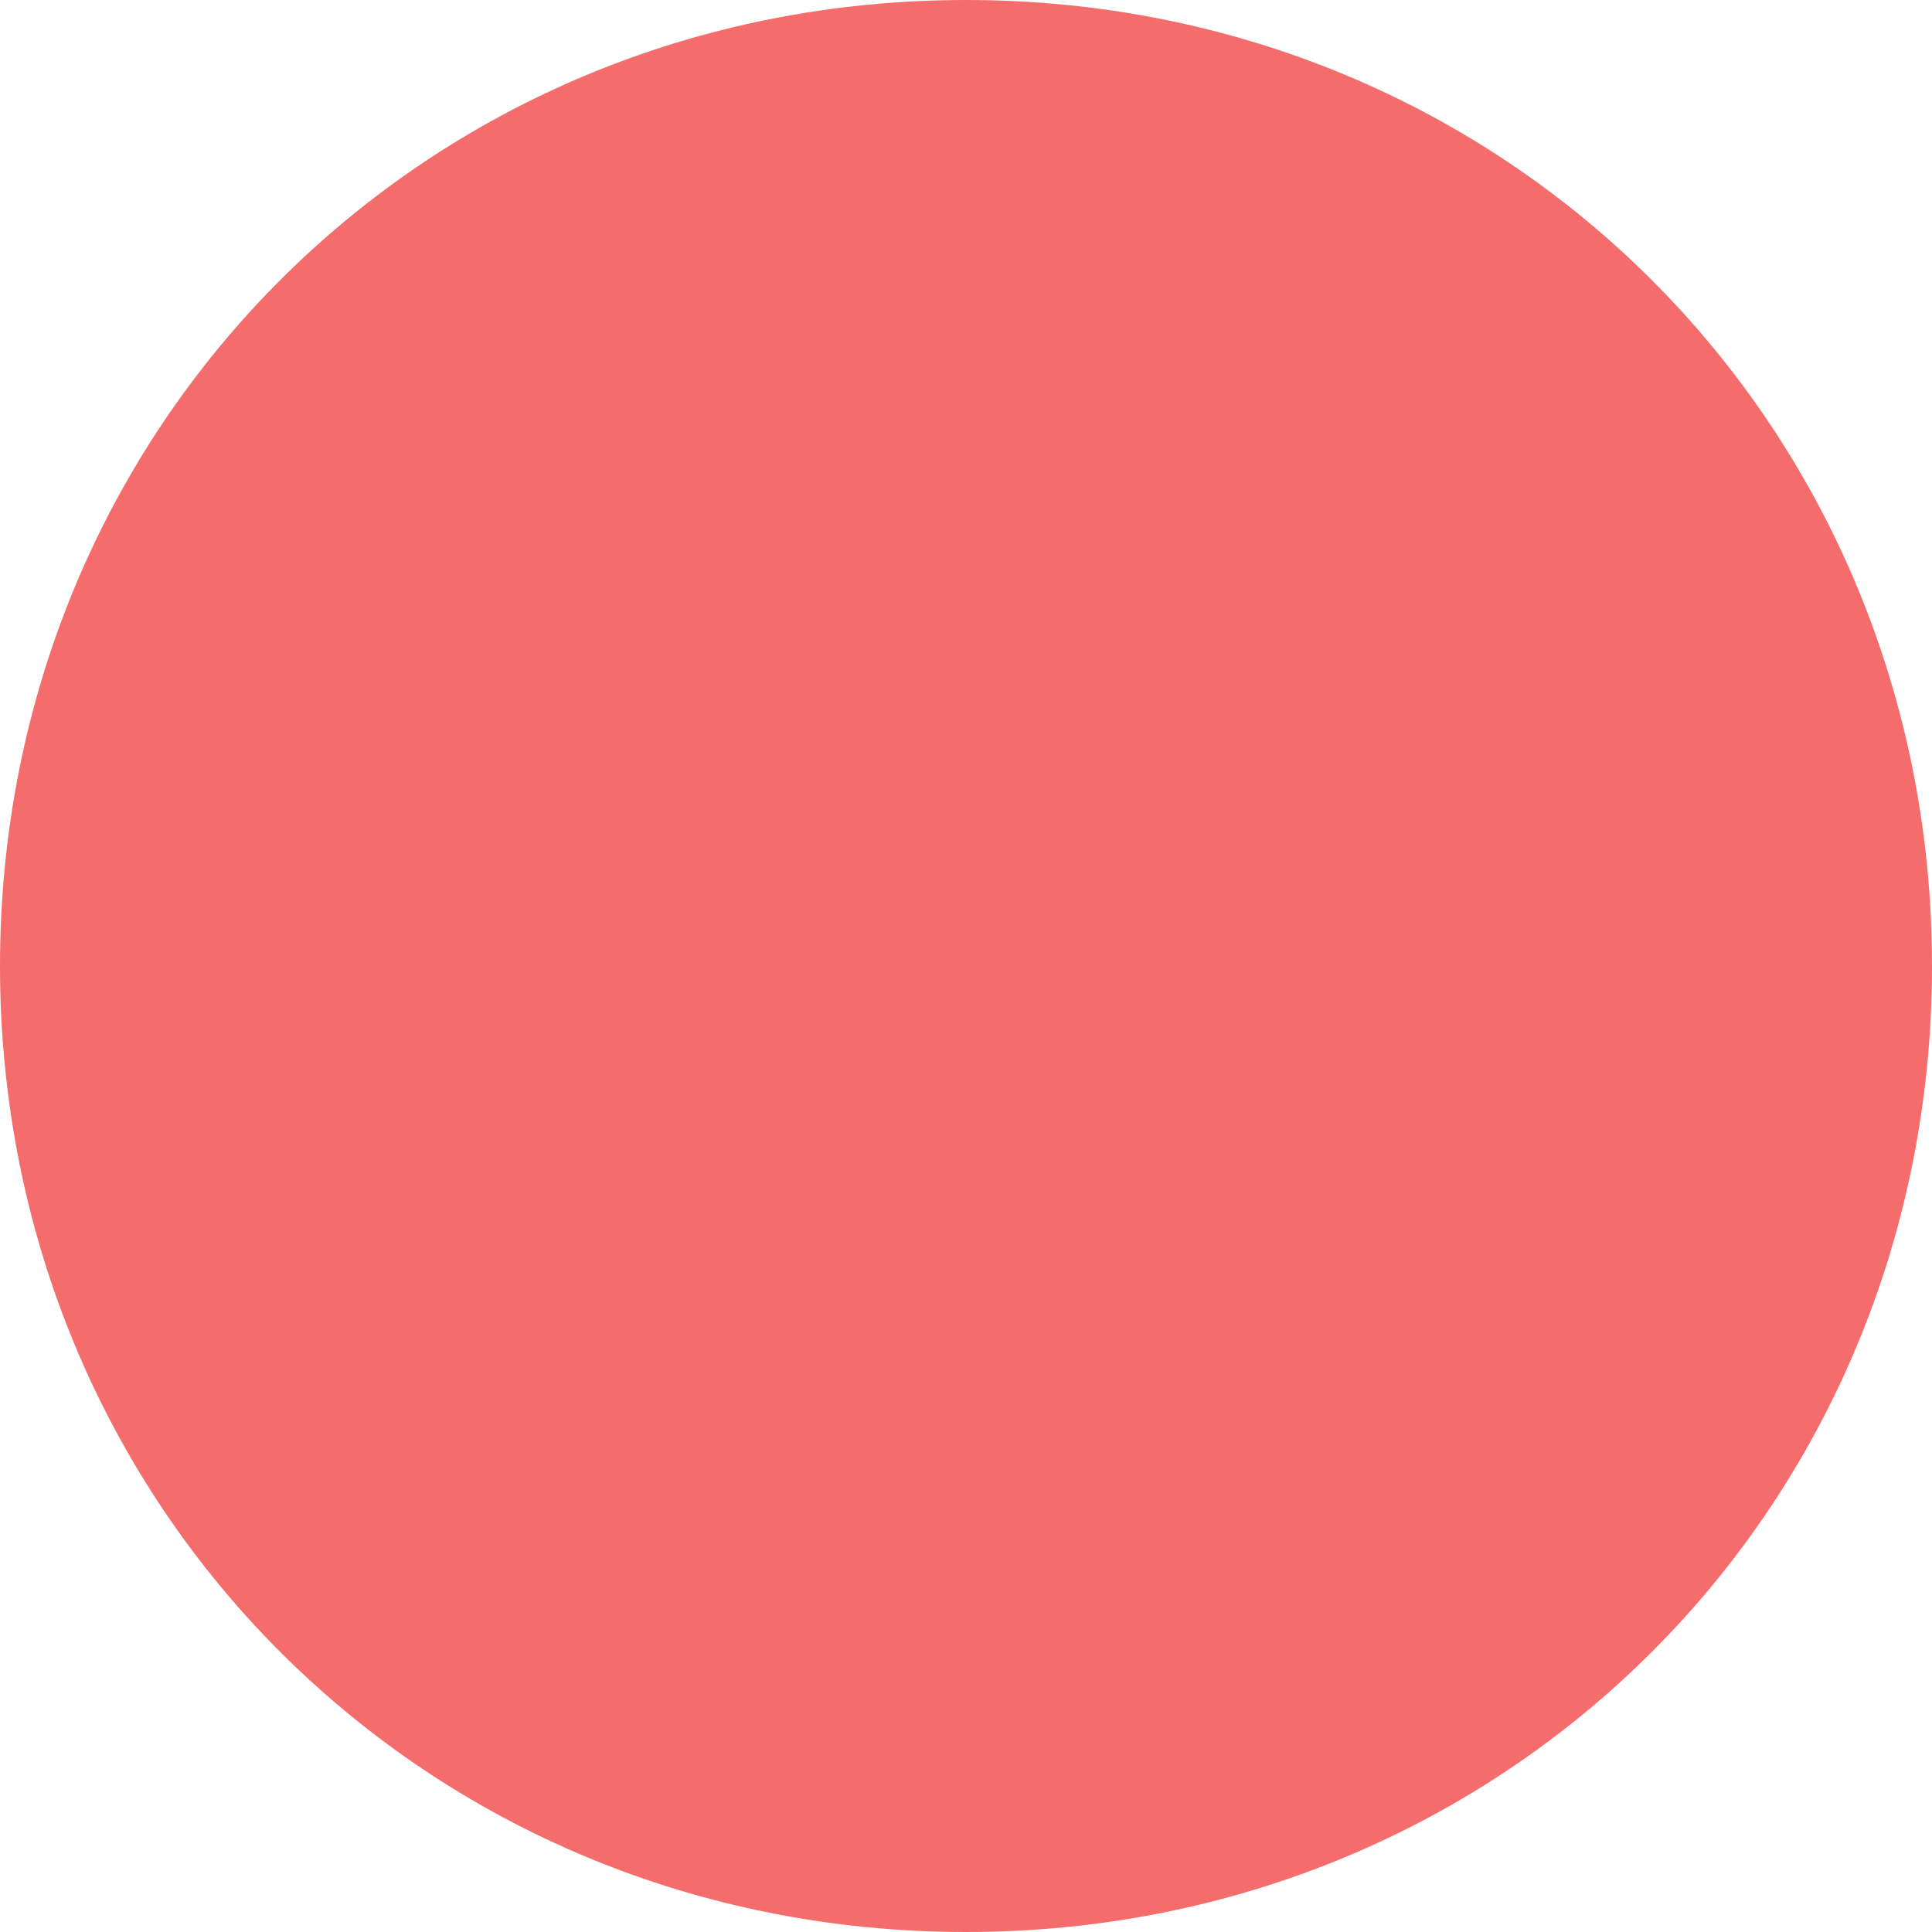
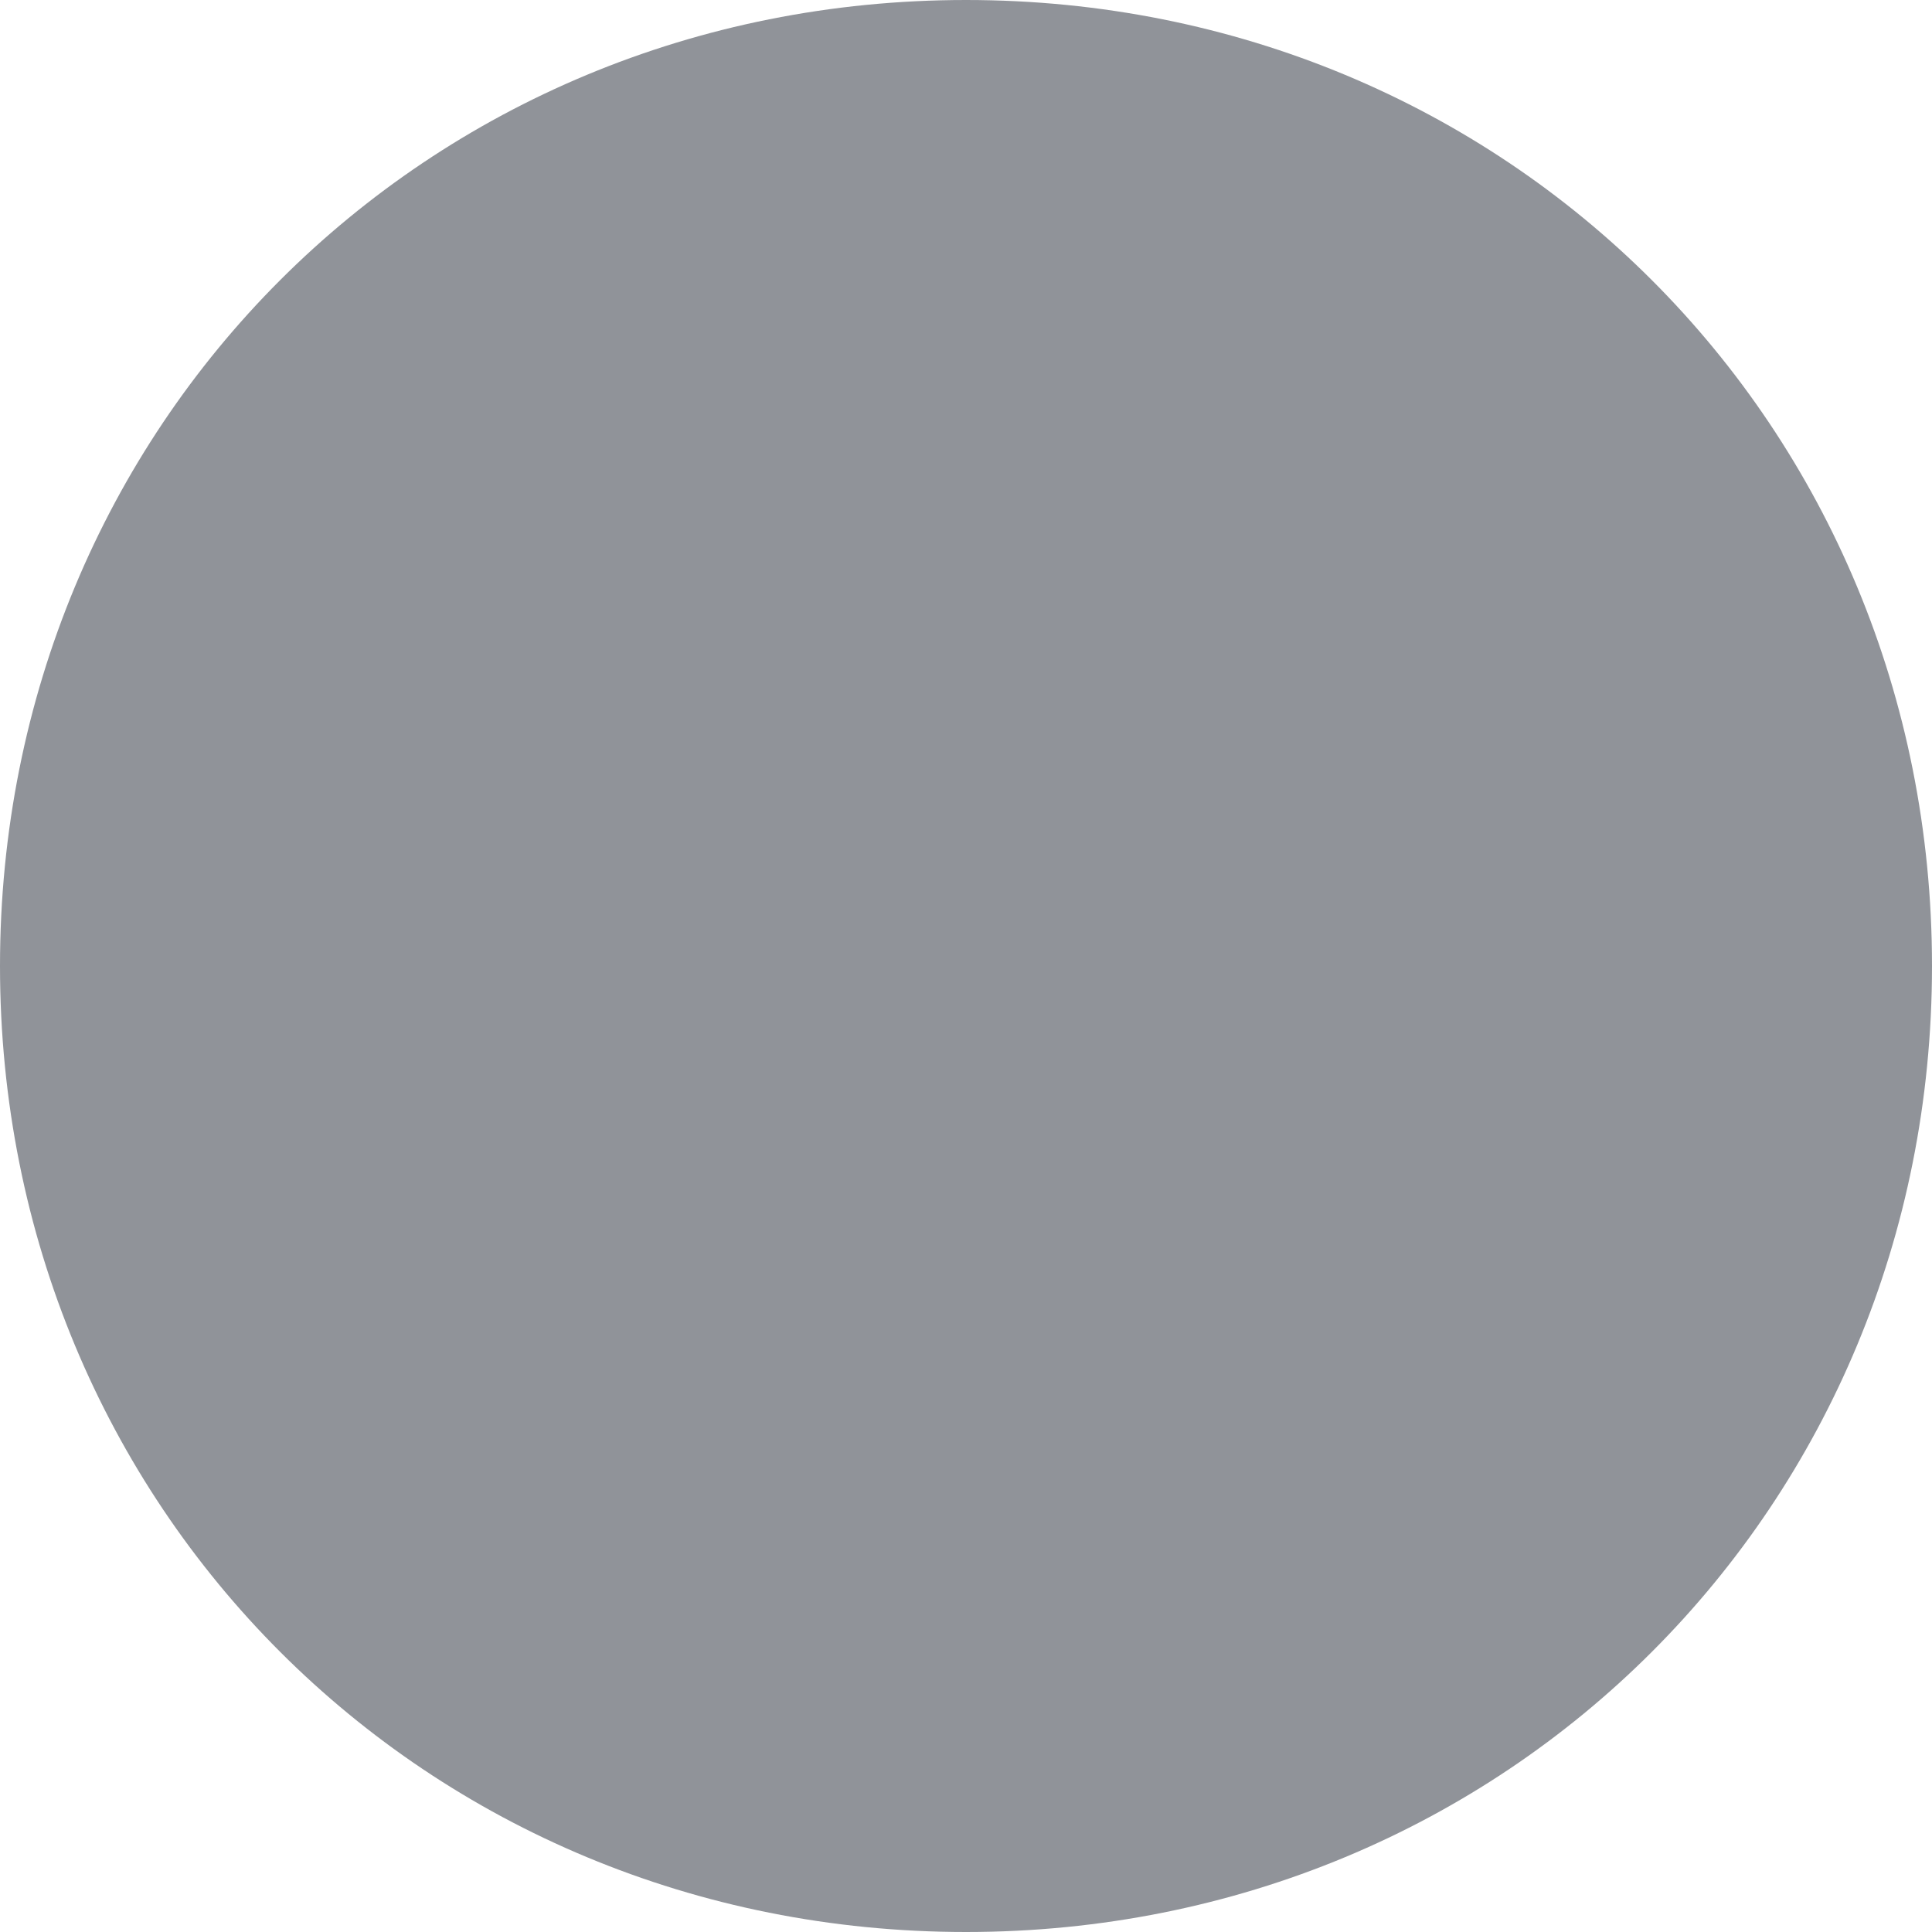
<svg xmlns="http://www.w3.org/2000/svg" version="1.1" width="15px" height="15px">
-   <g transform="matrix(1 0 0 1 -472 -293 )">
-     <path d="M 479.5 293  C 483.7 293  487 296.3  487 300.5  C 487 304.7  483.7 308  479.5 308  C 475.3 308  472 304.7  472 300.5  C 472 296.3  475.3 293  479.5 293  Z " fill-rule="nonzero" fill="#f56c6c" stroke="none" />
+   <g transform="matrix(1 0 0 1 -291 -293 )">
+     <path d="M 298.5 293  C 302.7 293  306 296.3  306 300.5  C 306 304.7  302.7 308  298.5 308  C 294.3 308  291 304.7  291 300.5  C 291 296.3  294.3 293  298.5 293  Z " fill-rule="nonzero" fill="#909399" stroke="none" />
  </g>
</svg>
